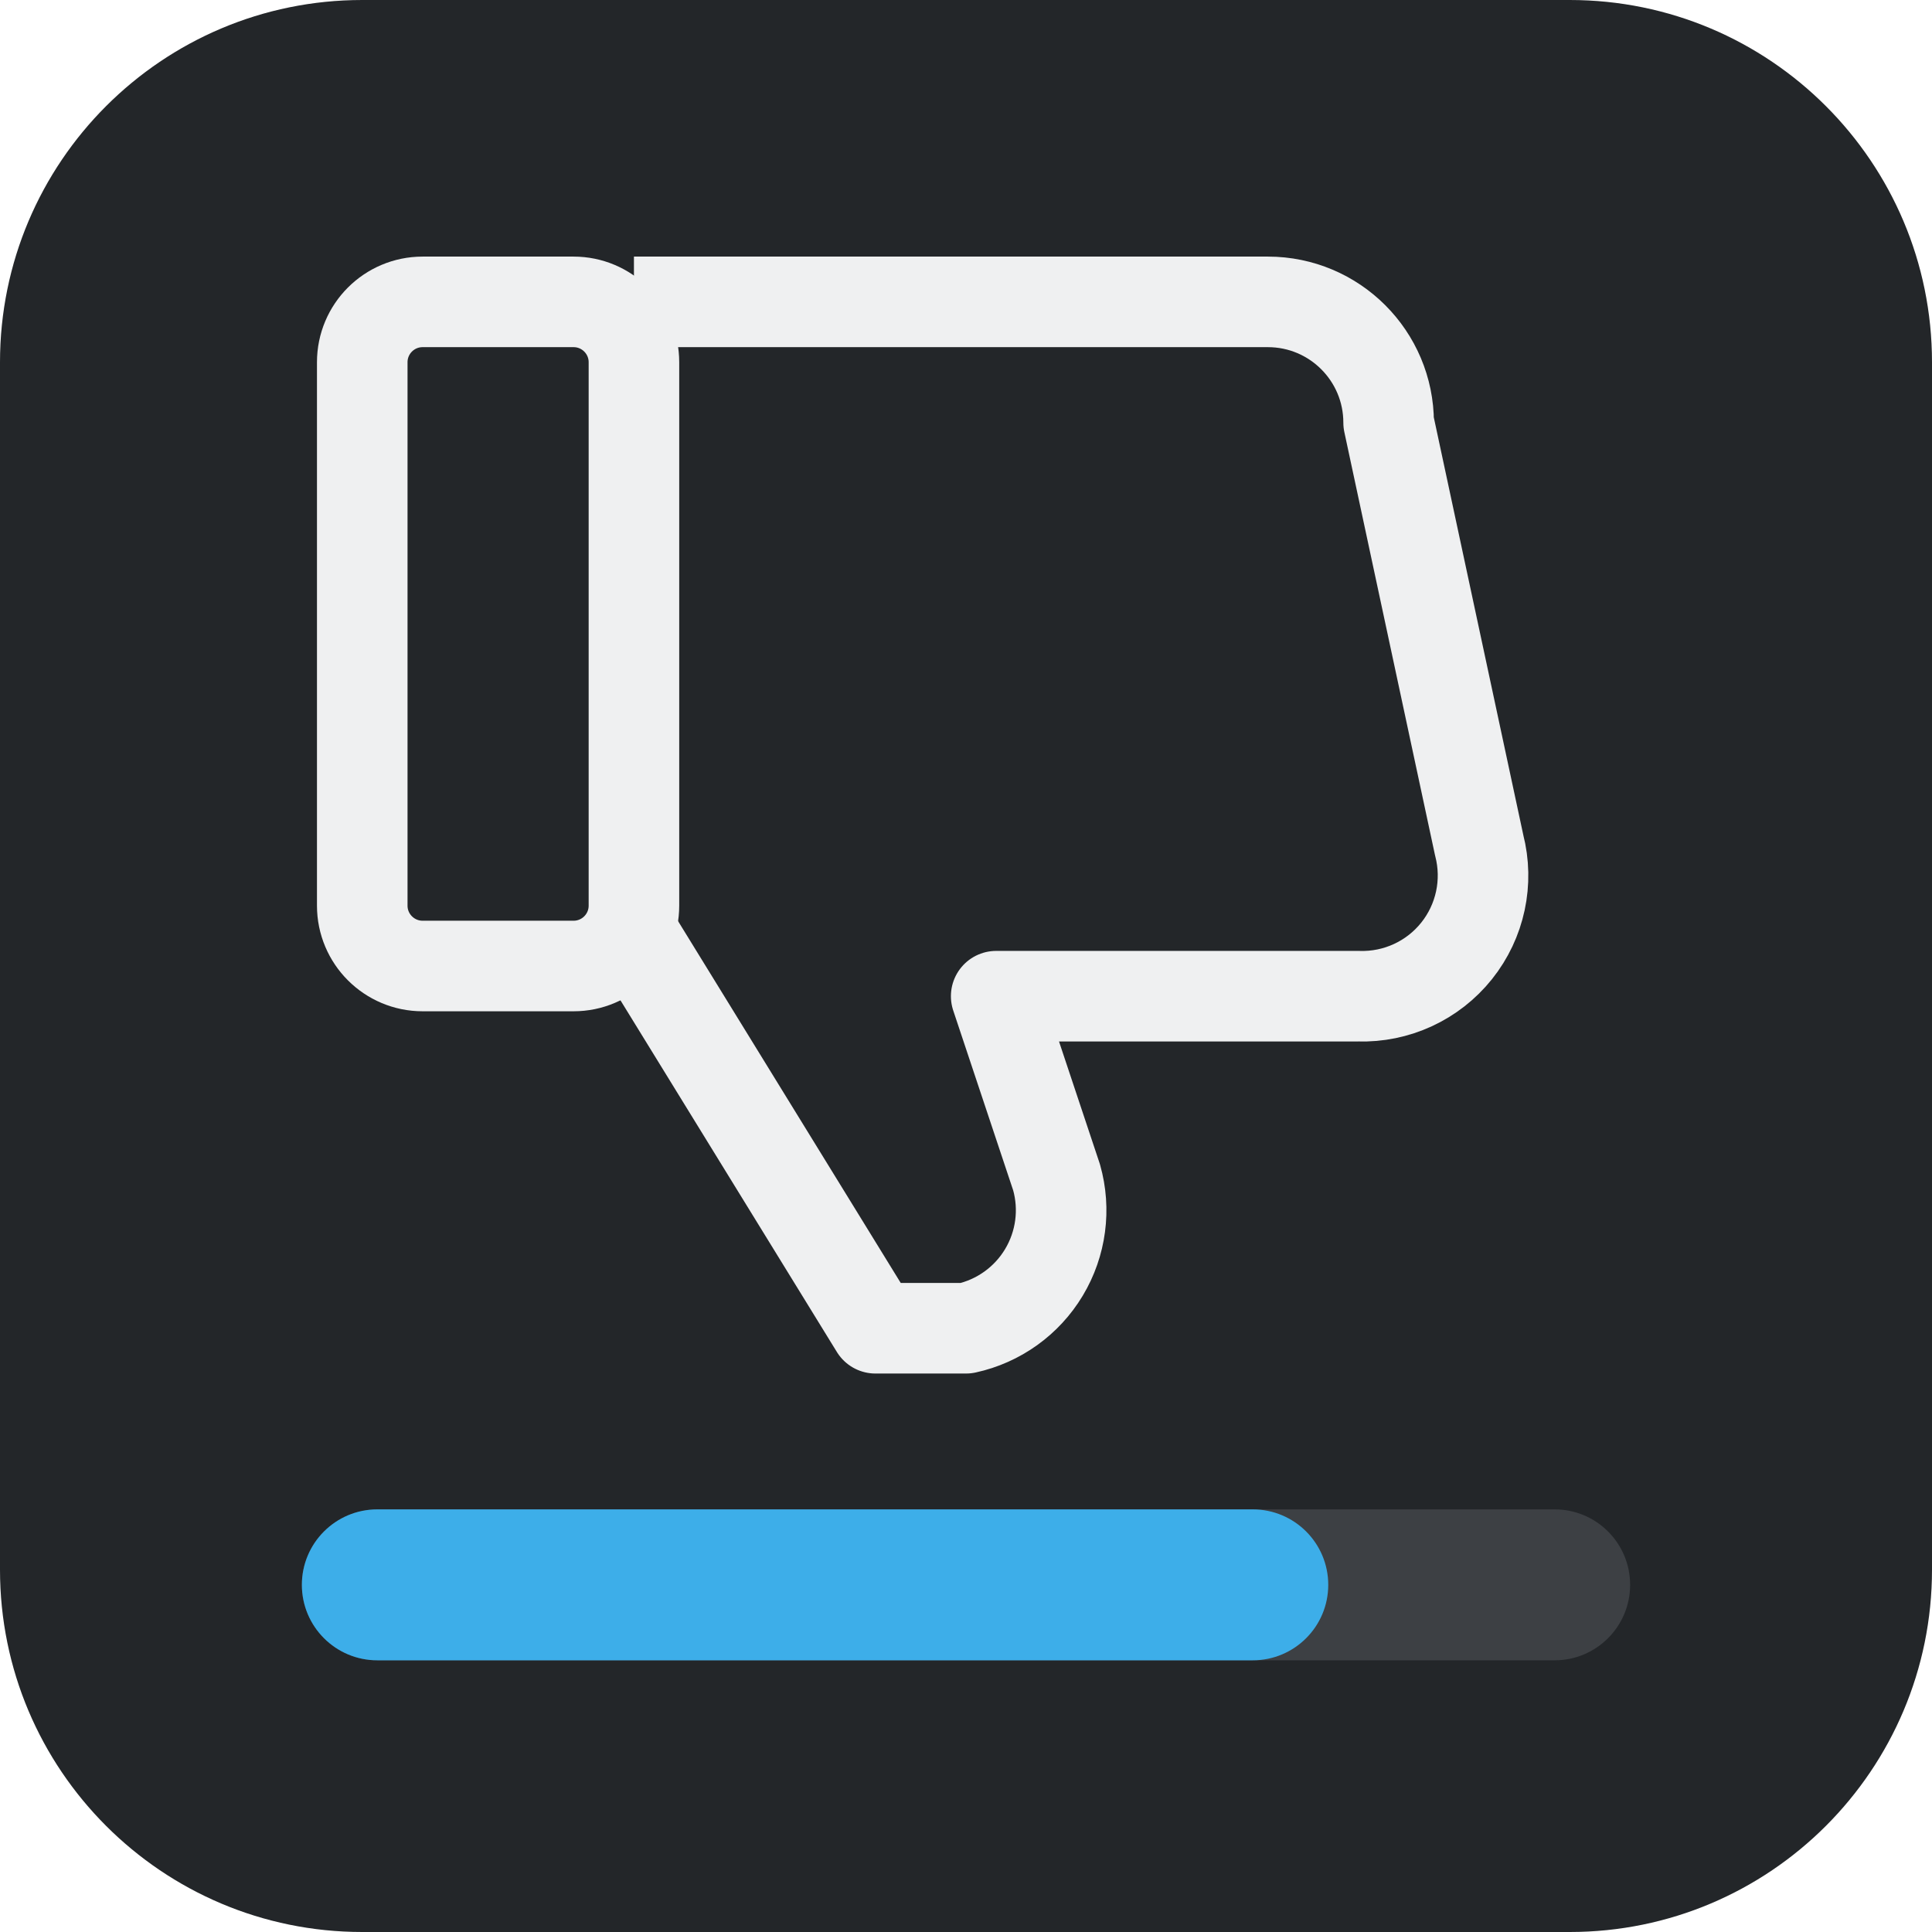
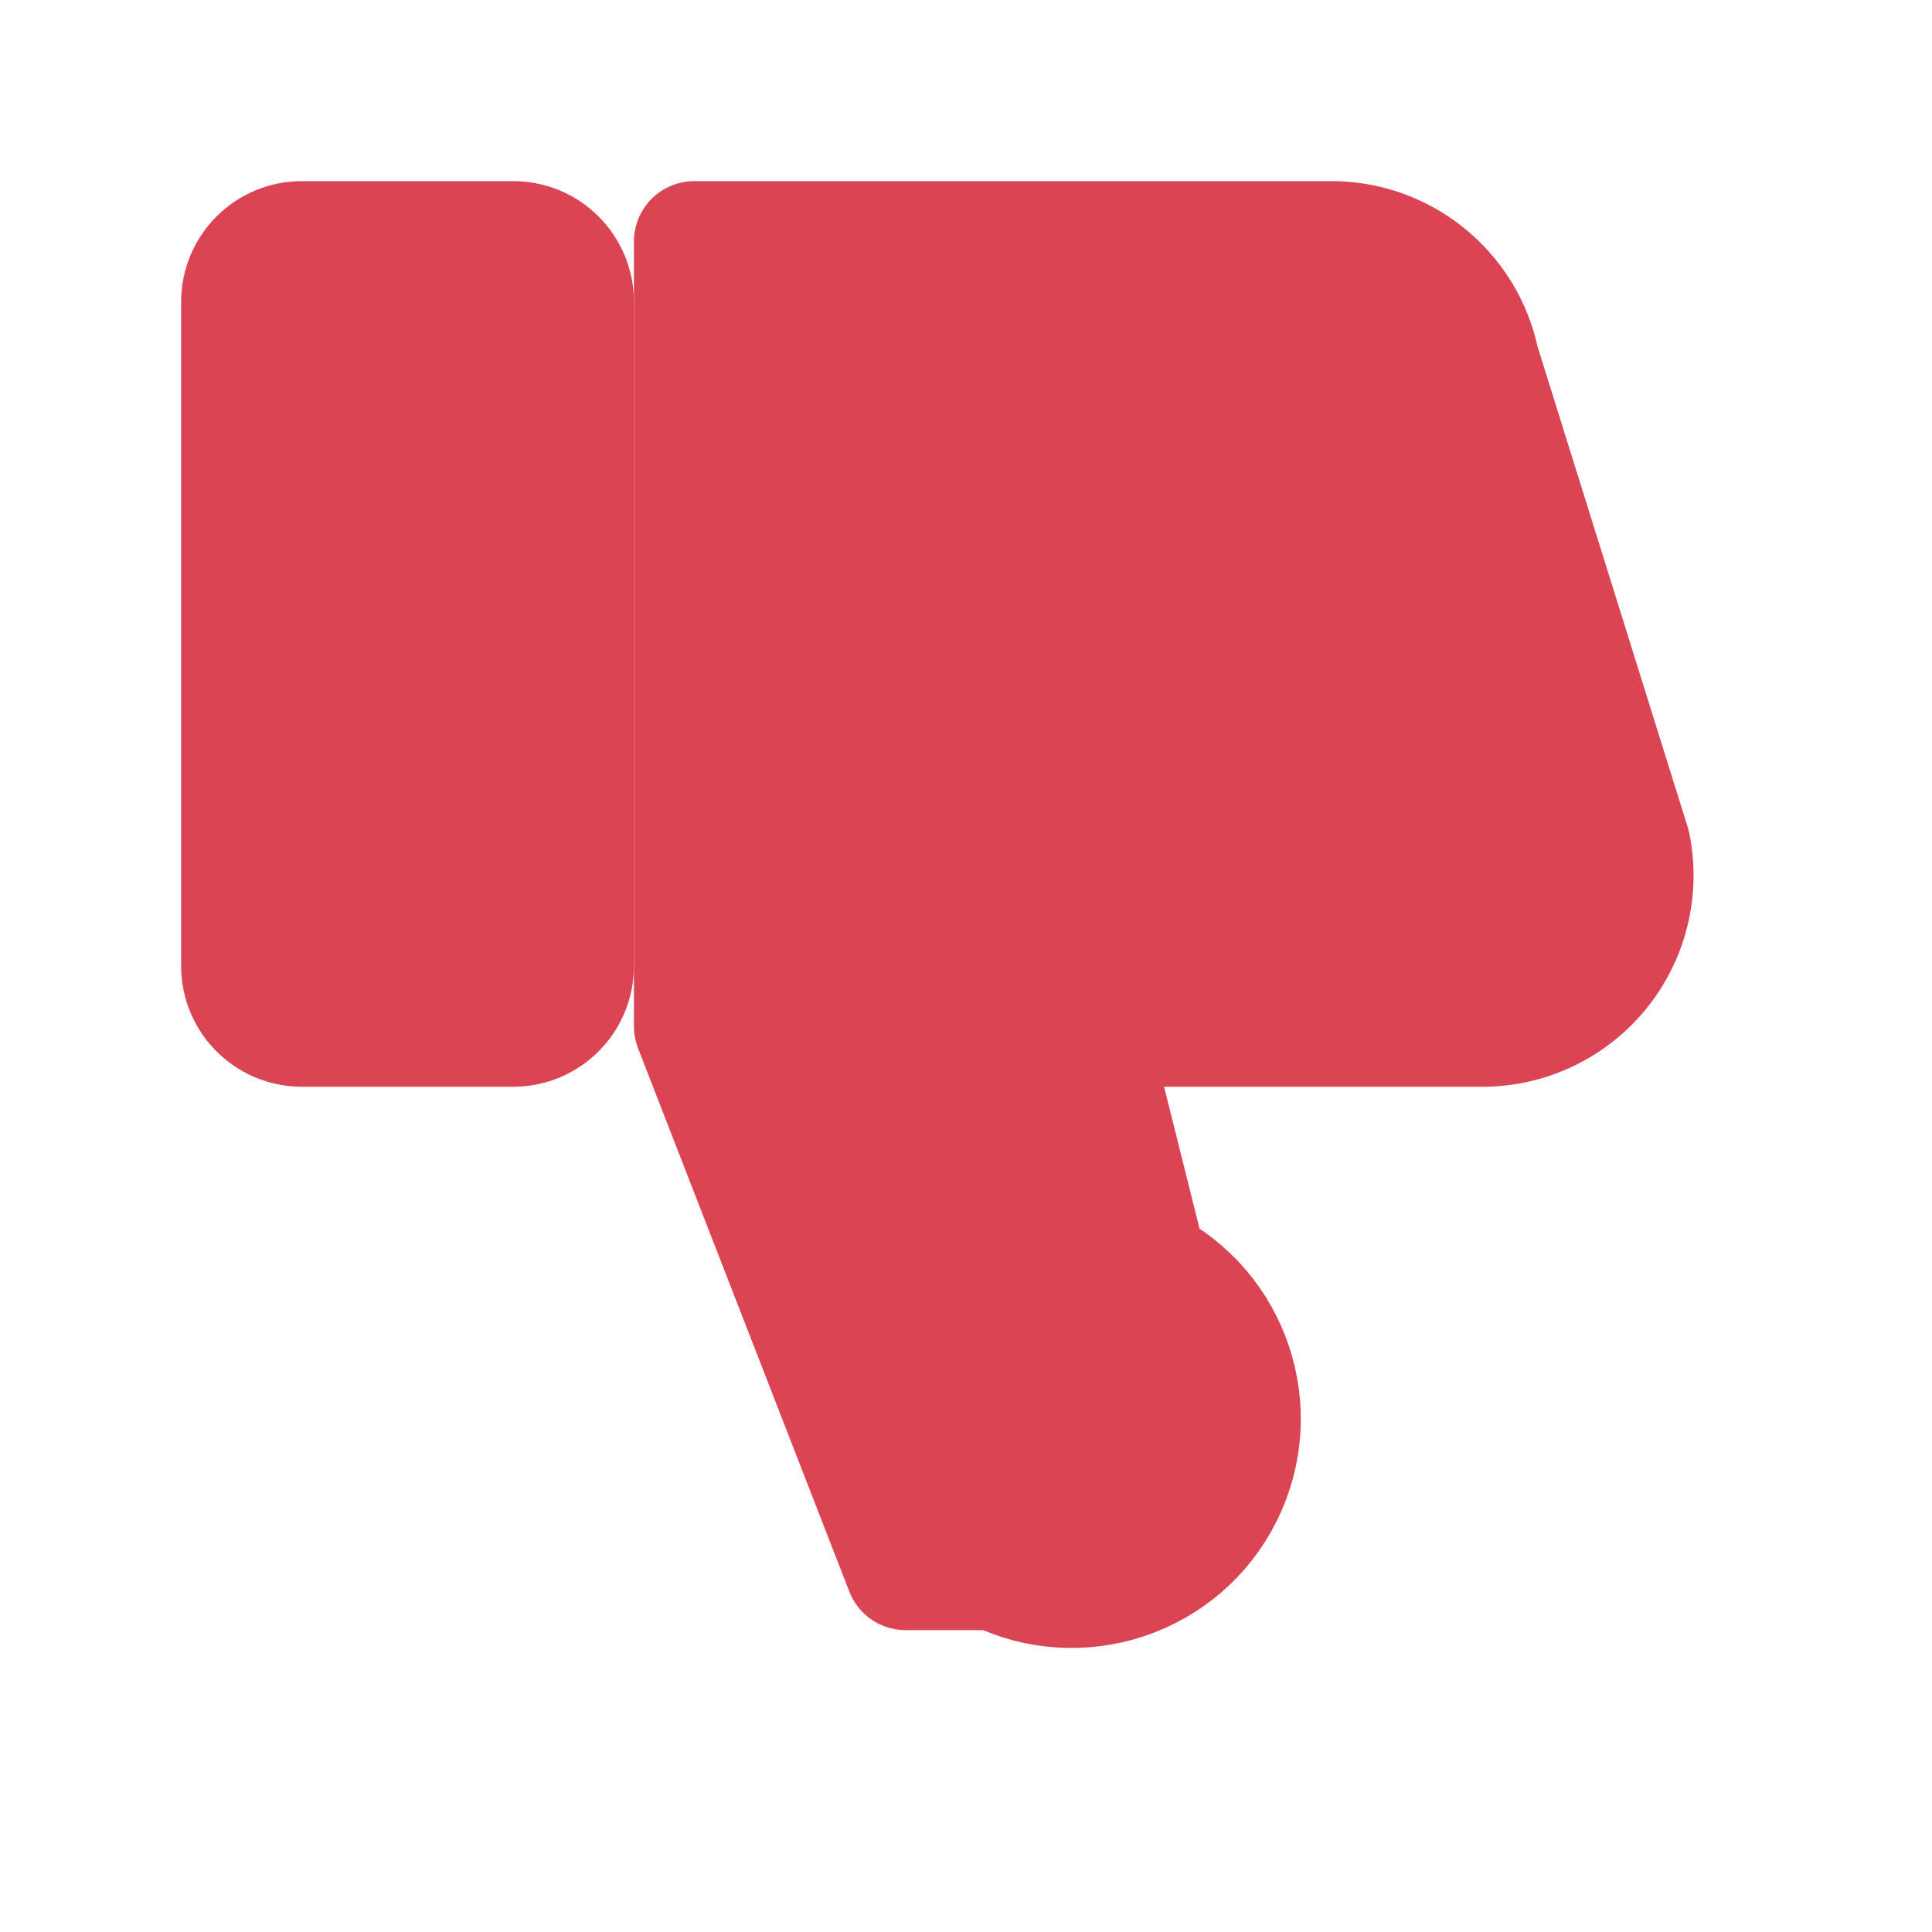
<svg xmlns="http://www.w3.org/2000/svg" width="64" height="64" viewBox="0 0 64 64">
-   <rect width="64" height="64" rx="12" fill="#232629" />
-   <g fill="none" stroke="#eff0f1" stroke-width="3" stroke-linejoin="round">
-     <rect x="12" y="10" width="9" height="22" rx="2" />
-     <path d="M21 31 L29 44 L32 44 A4 4 0 0 0 35 39 L33 33 L45 33 A4 4 0 0 0 49 28 L46 14 A4 4 0 0 0 42 10 L21 10" />
+   <g fill="#da4453" stroke="#da4453" stroke-width="4" stroke-linejoin="round">
+     <rect x="8" y="8" width="11" height="26" rx="2" />
+     <path d="M23 8H44A5 5 0 0 1 49 12L54 28A5 5 0 0 1 49 34H36L38 42A5 5 0 0 1 33 52L30 52 23 34Z" />
  </g>
-   <rect x="10" y="50" width="44" height="5" rx="2.5" fill="#3d4044" />
-   <rect x="10" y="50" width="34" height="5" rx="2.5" fill="#3daee9" />
</svg>
